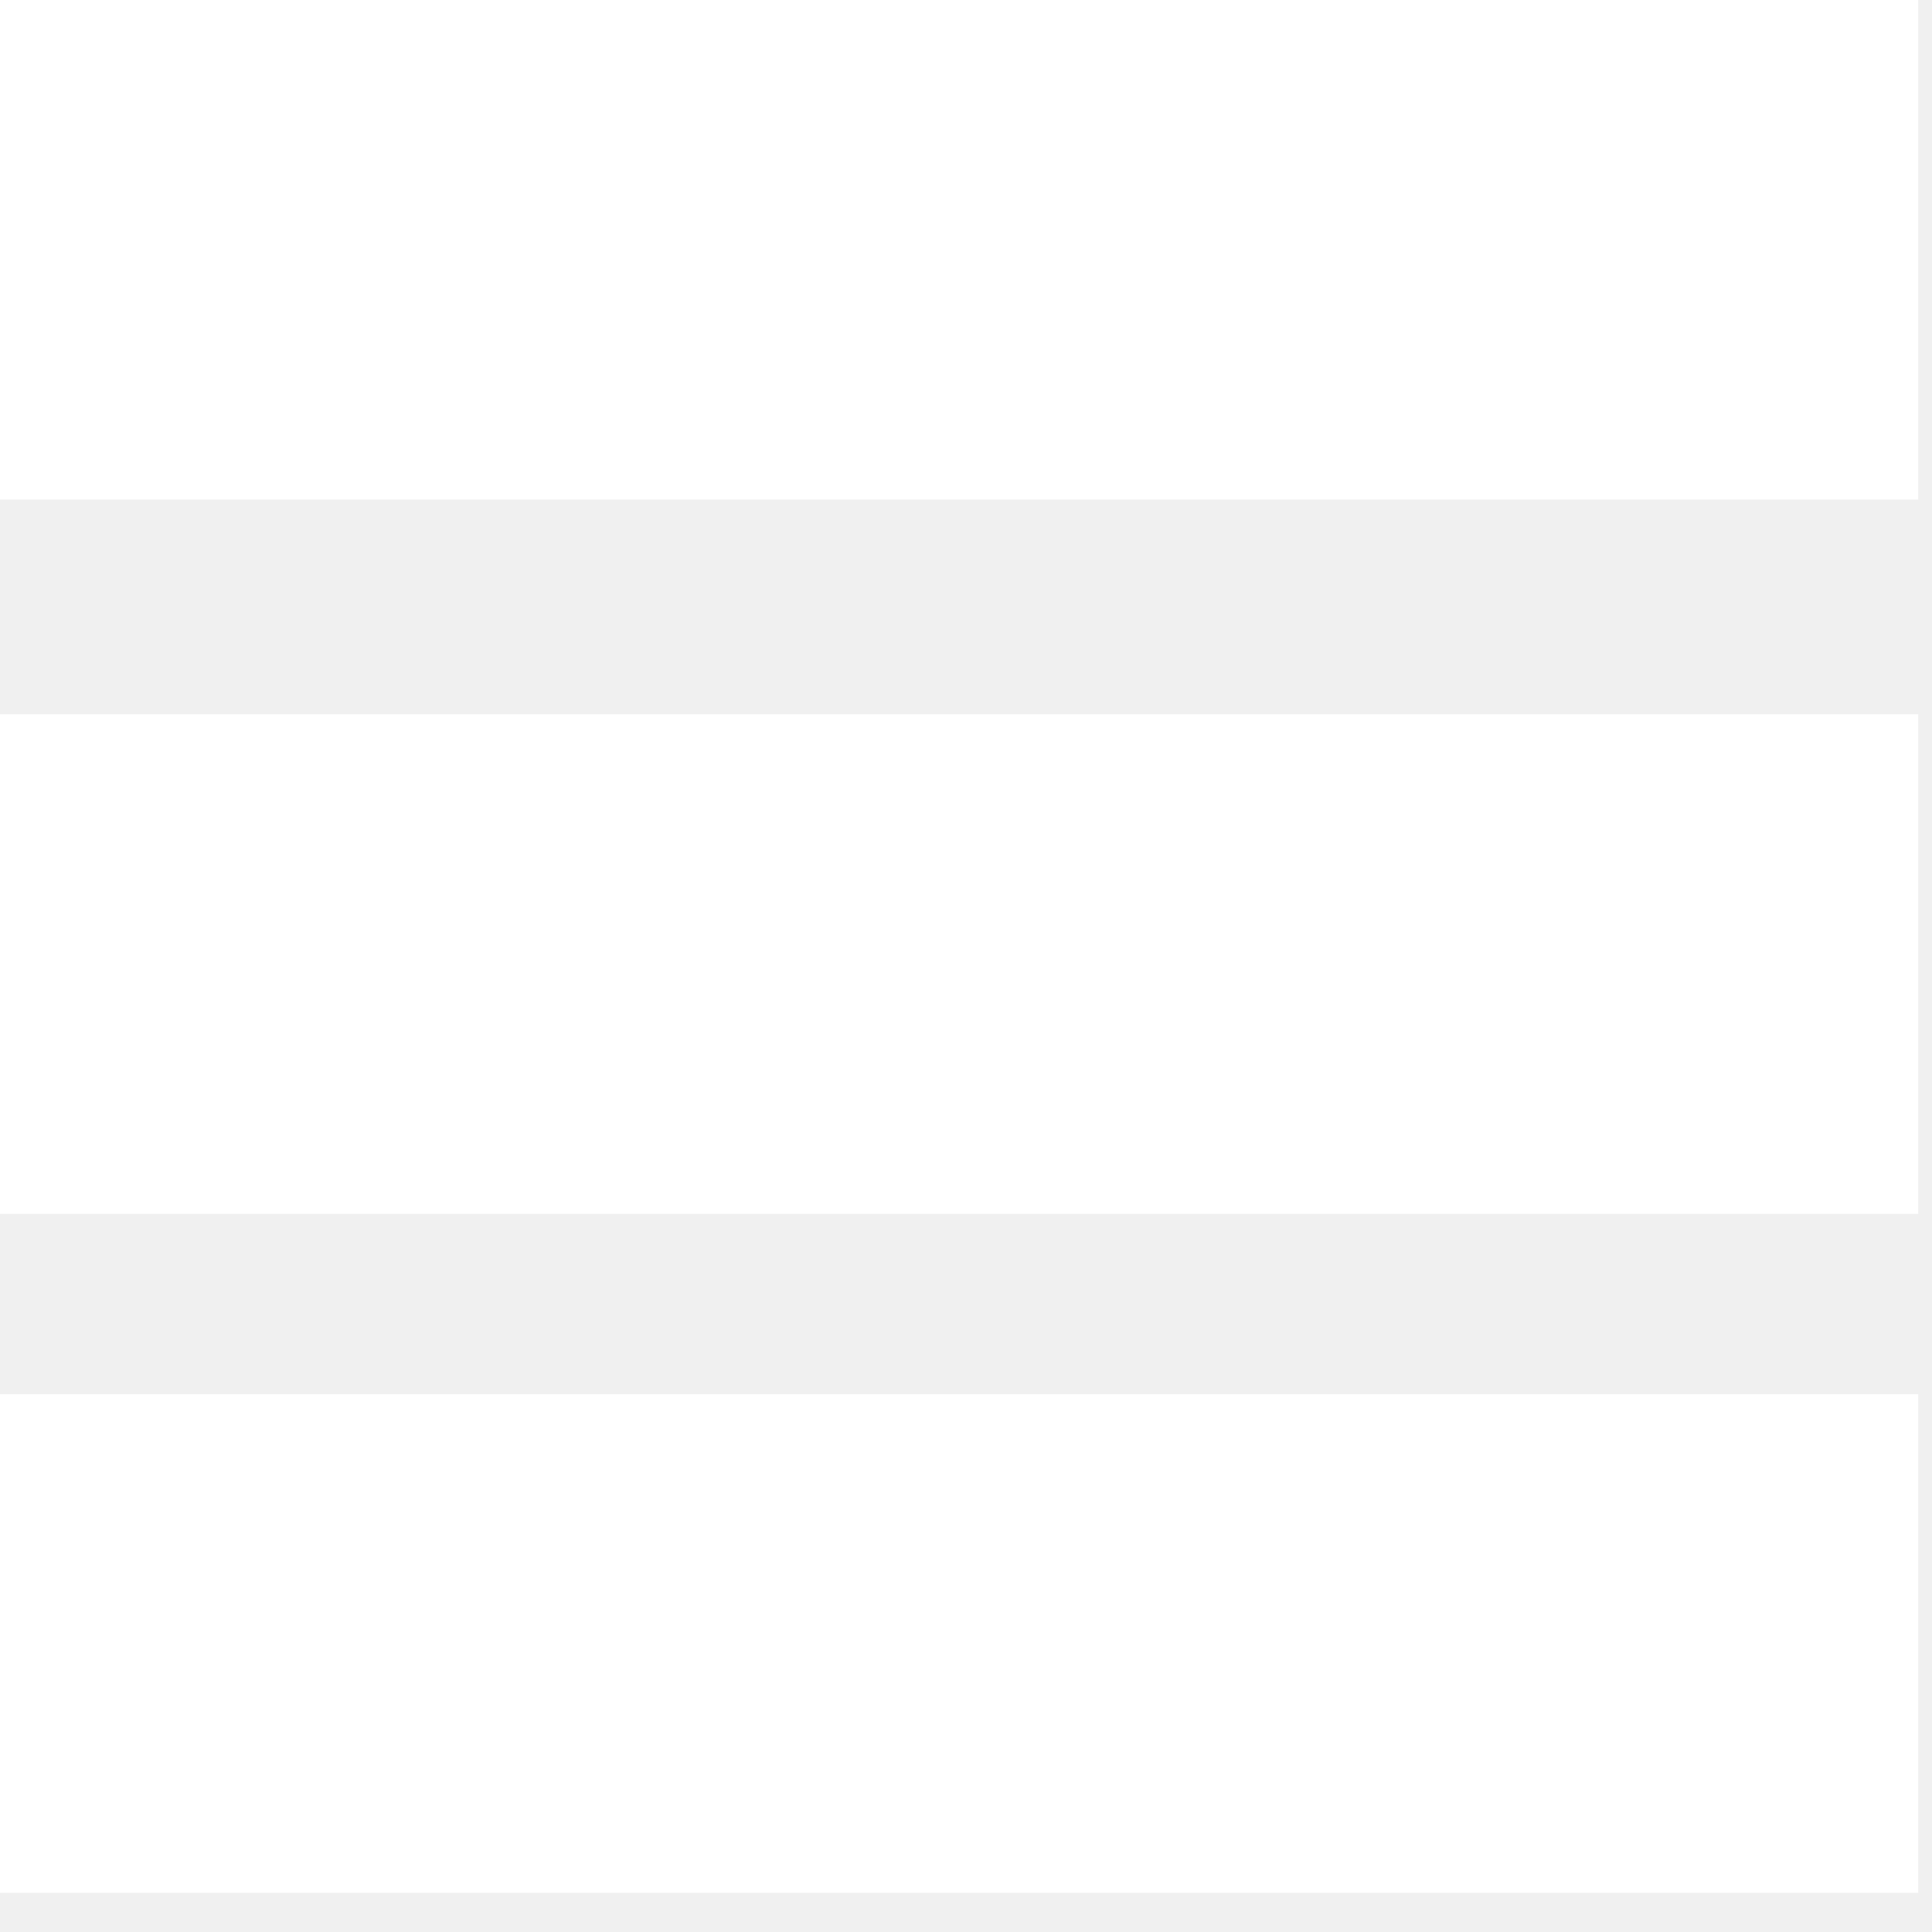
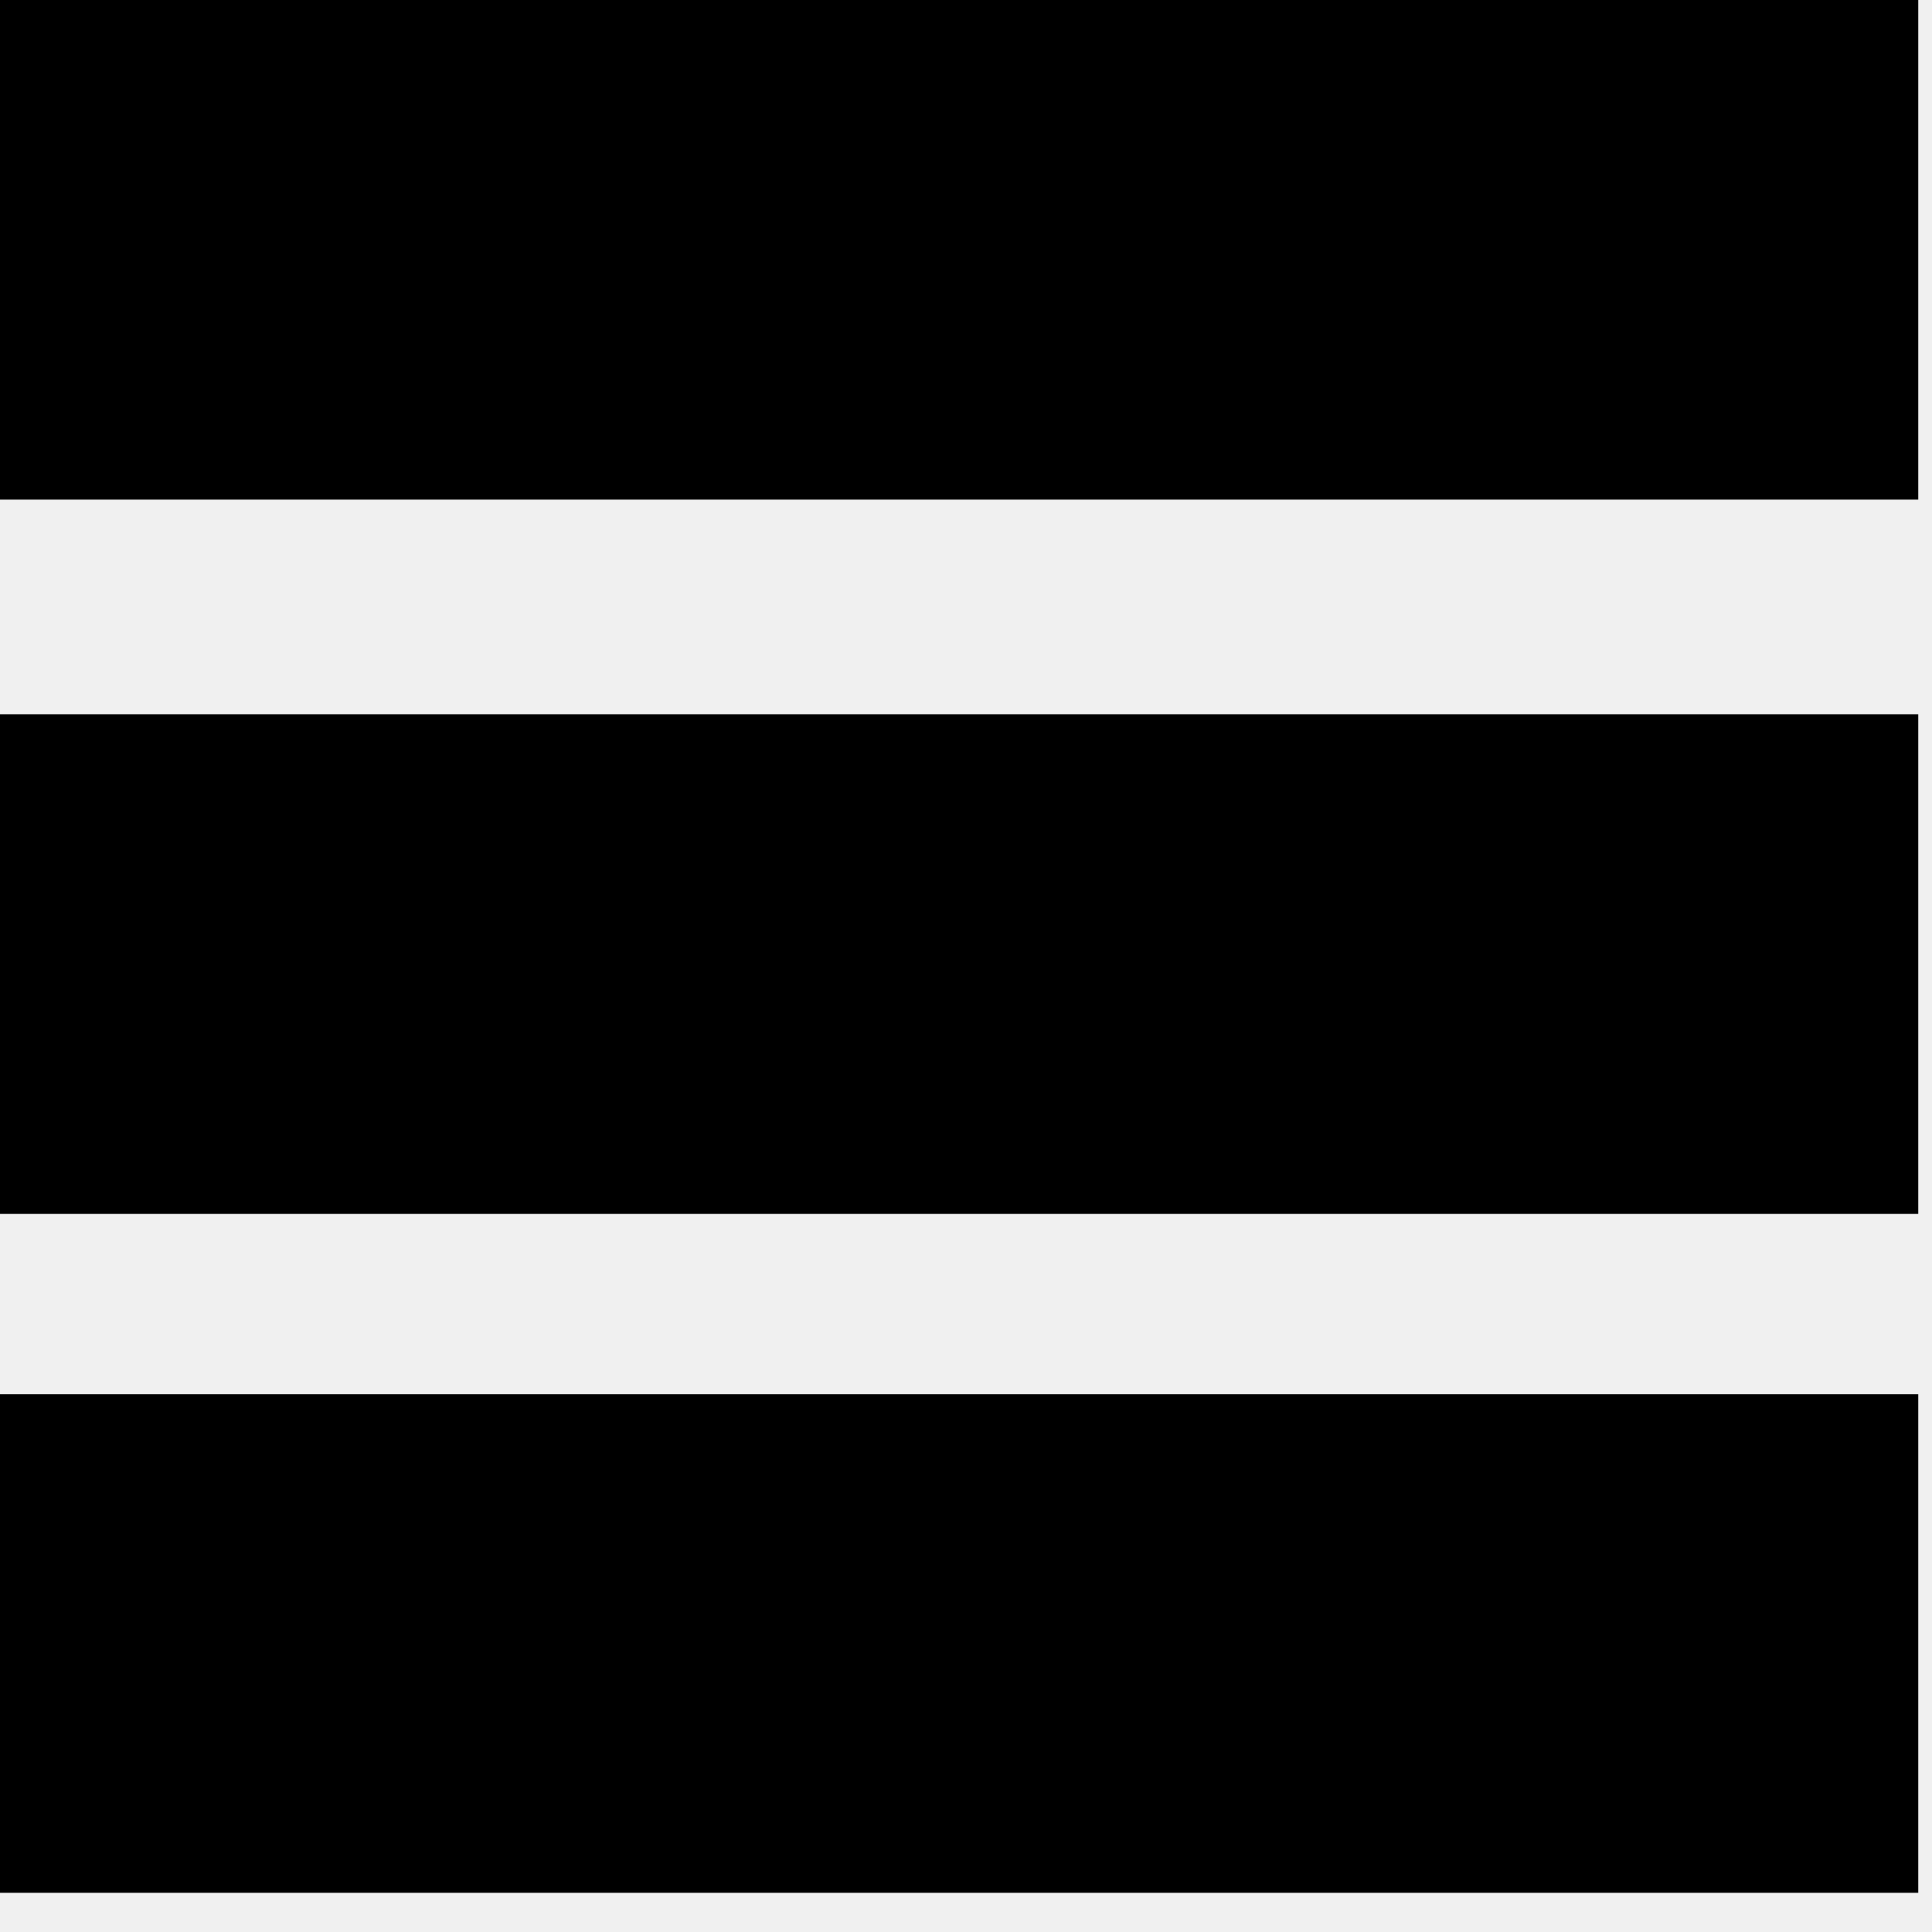
<svg xmlns="http://www.w3.org/2000/svg" version="1.1" id="Layer_1" x="0px" y="0px" width="16.115px" height="16.115px" viewBox="0 0 16.115 16.115" enable-background="new 0 0 16.115 16.115" xml:space="preserve">
-   <rect fill="#FFFFFF" width="16" height="4.167" />
-   <rect y="5.958" fill="#FFFFFF" width="16" height="4.167" />
-   <rect y="11.629" fill="#FFFFFF" width="16" height="4.159" />
+   <defs id="defs11" />
+   <rect fill="#FFFFFF" width="16" height="4.167" id="rect3" style="fill:#000000" />
+   <rect y="5.958" fill="#FFFFFF" width="16" height="4.167" id="rect5" style="fill:#000000" />
+   <rect y="11.629" fill="#FFFFFF" width="16" height="4.159" id="rect7" style="fill:#000000" />
</svg>
